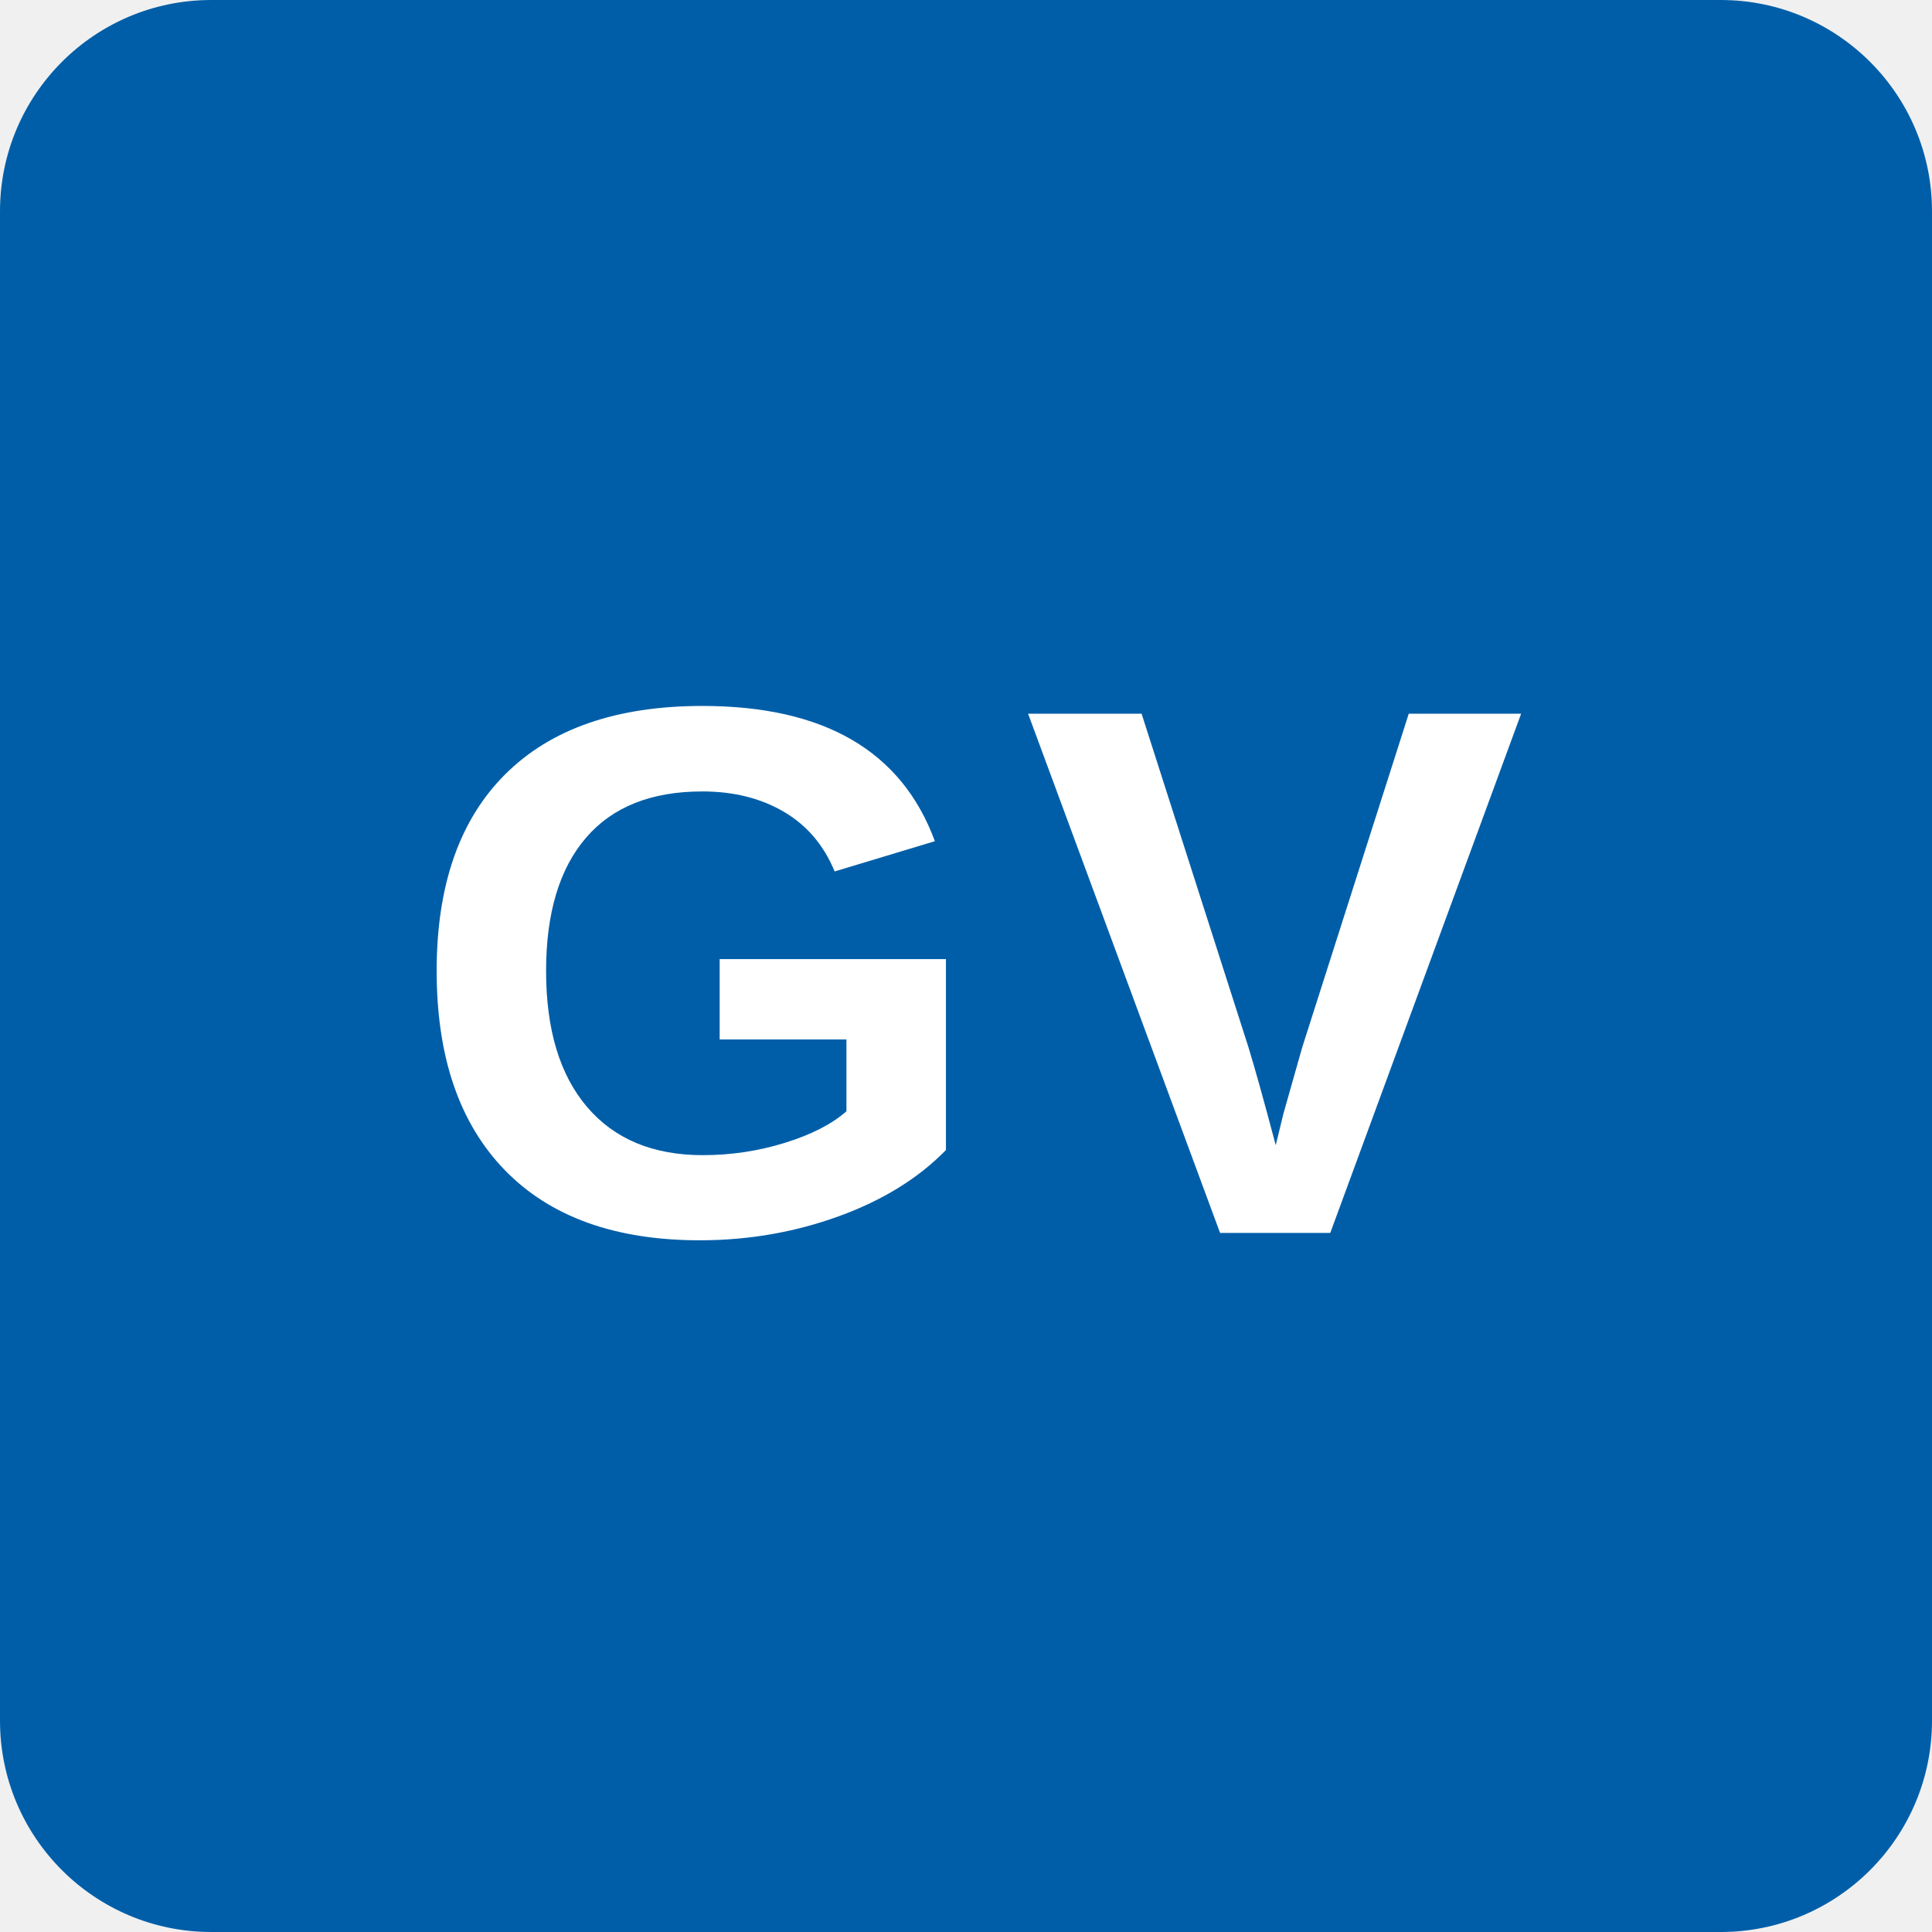
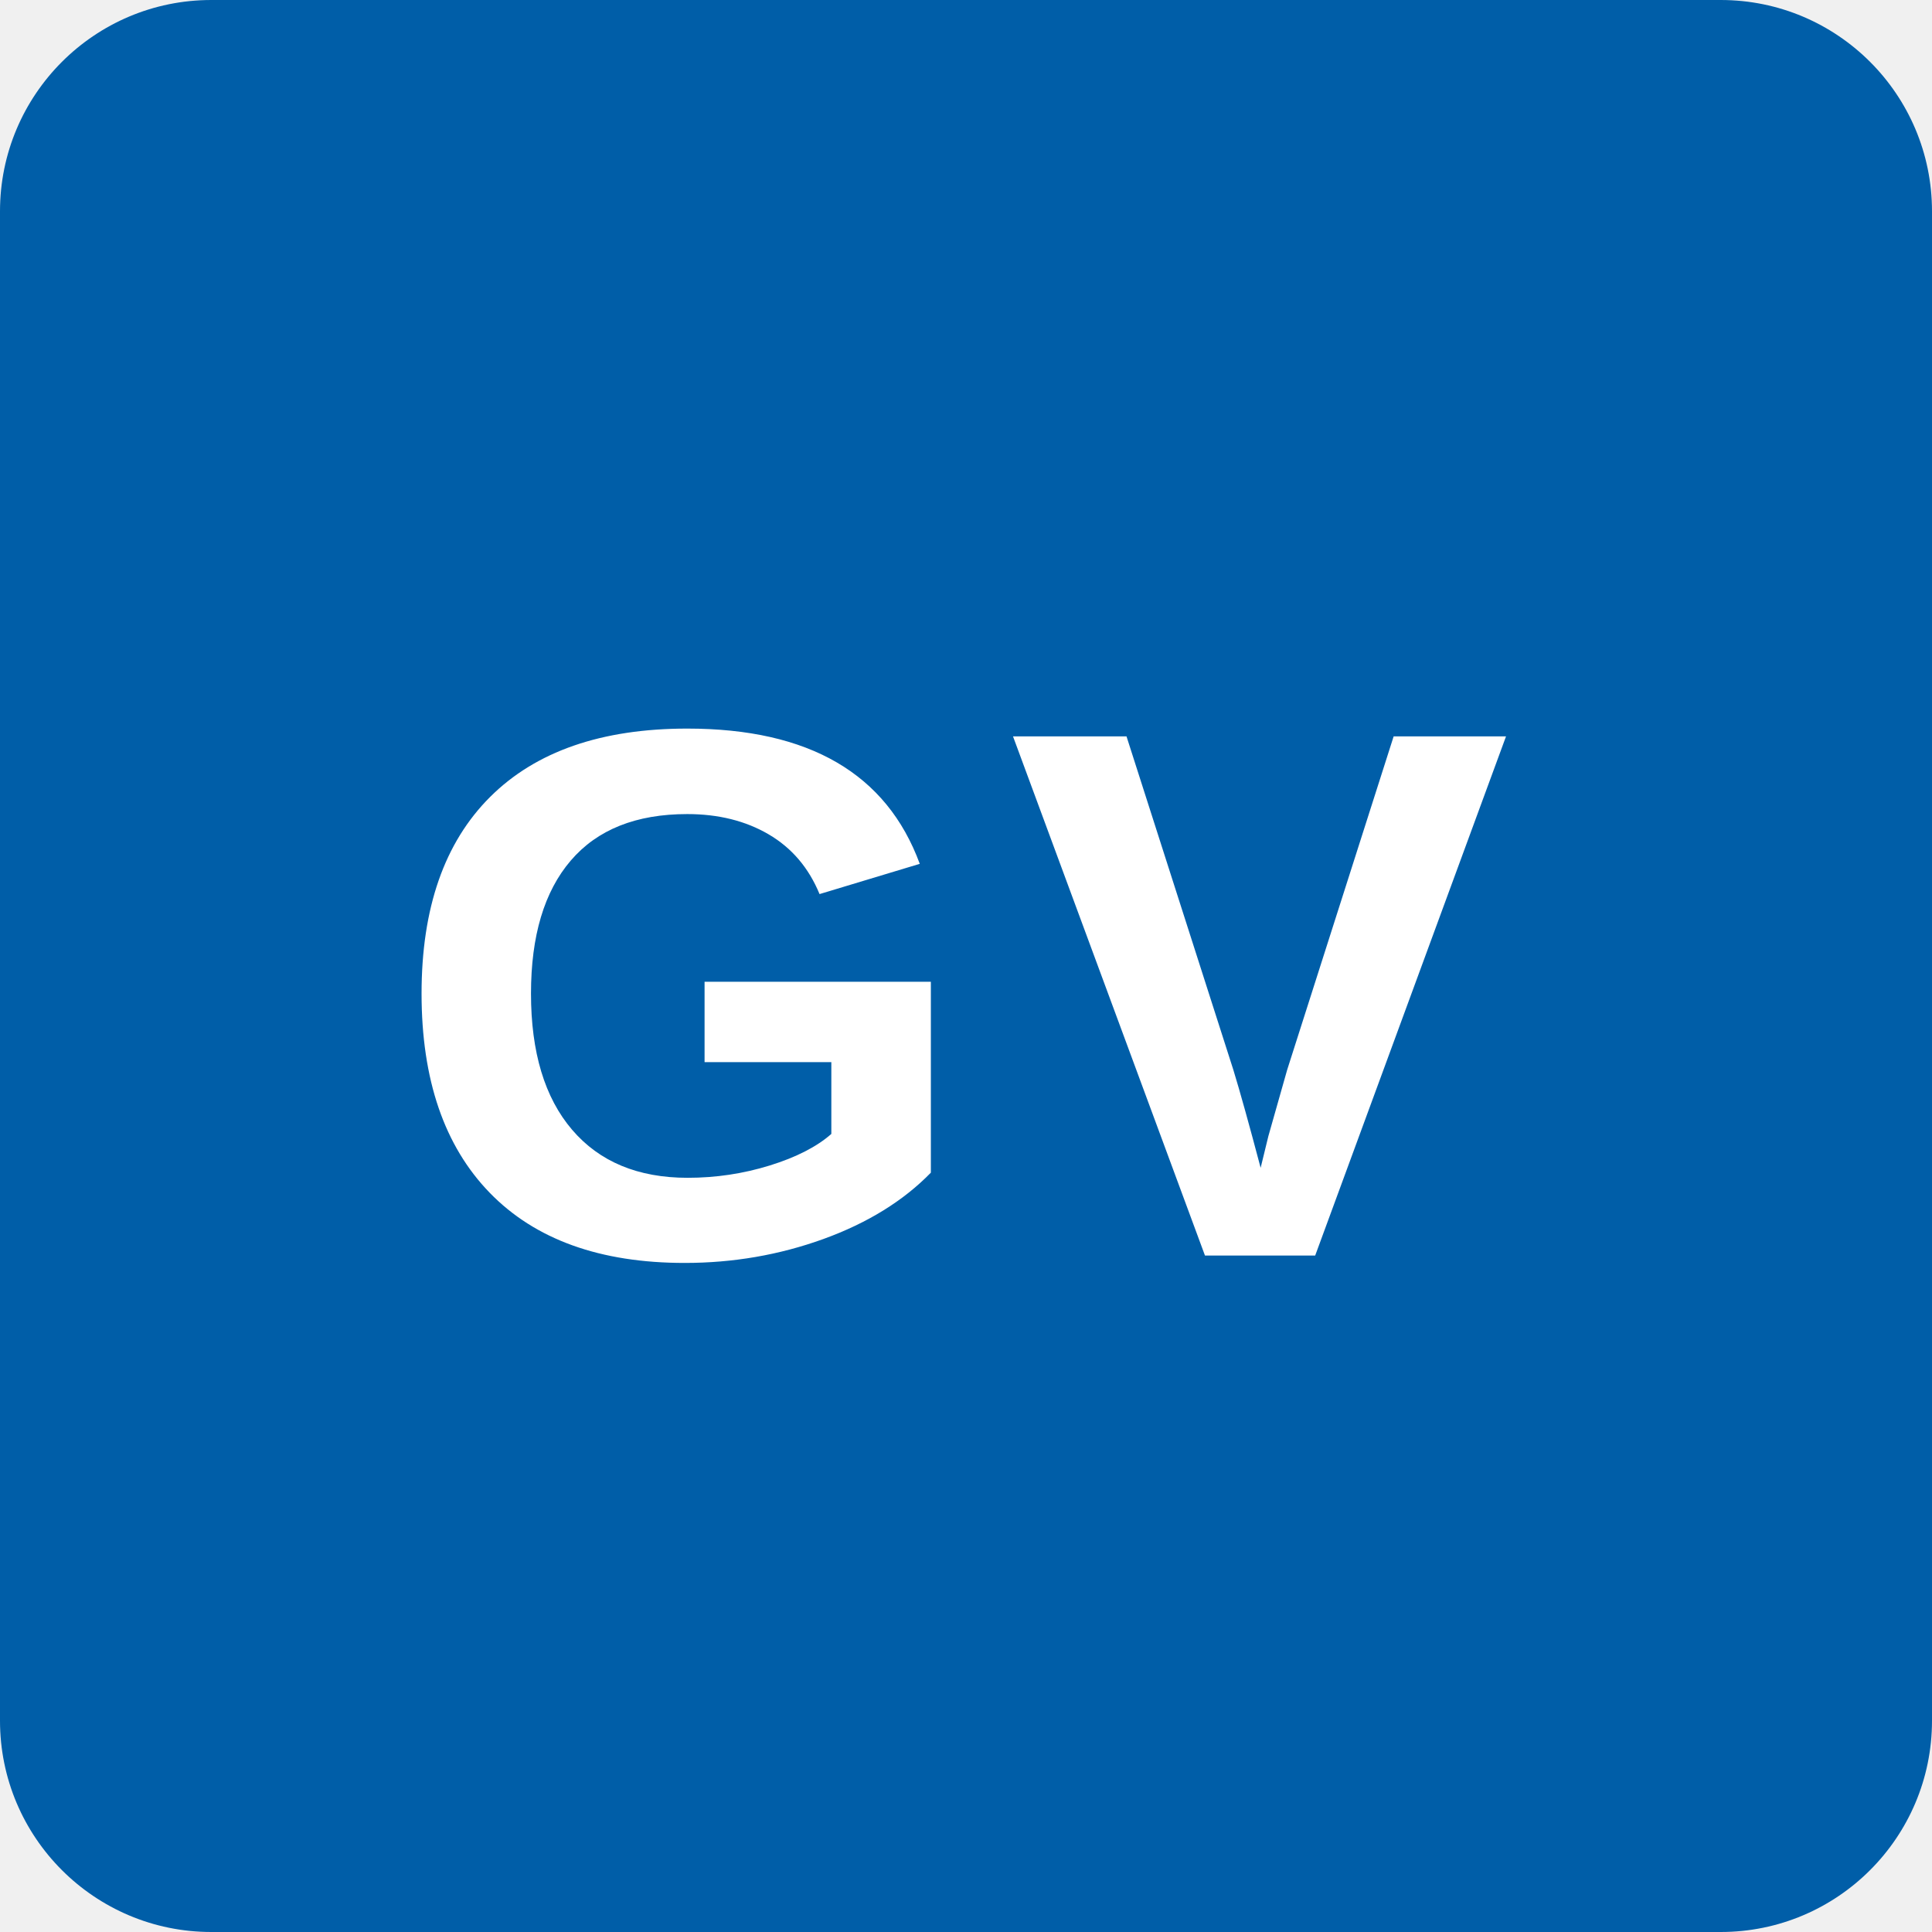
<svg xmlns="http://www.w3.org/2000/svg" width="512" height="512" viewBox="0 0 512 512" role="img" aria-labelledby="title description">
  <rect width="512" height="512" rx="56" fill="#005ea8" />
-   <text x="256" y="270" fill="#ffffff" font-family="Source Sans Pro, Arial, Helvetica, sans-serif" font-size="200" font-weight="700" letter-spacing="8" text-anchor="middle" dominant-baseline="middle">GV</text>
+   <text x="252" y="276" fill="#ffffff" font-family="Source Sans Pro, Arial, Helvetica, sans-serif" font-size="200" font-weight="700" letter-spacing="8" text-anchor="middle" dominant-baseline="middle">GV</text>
</svg>
